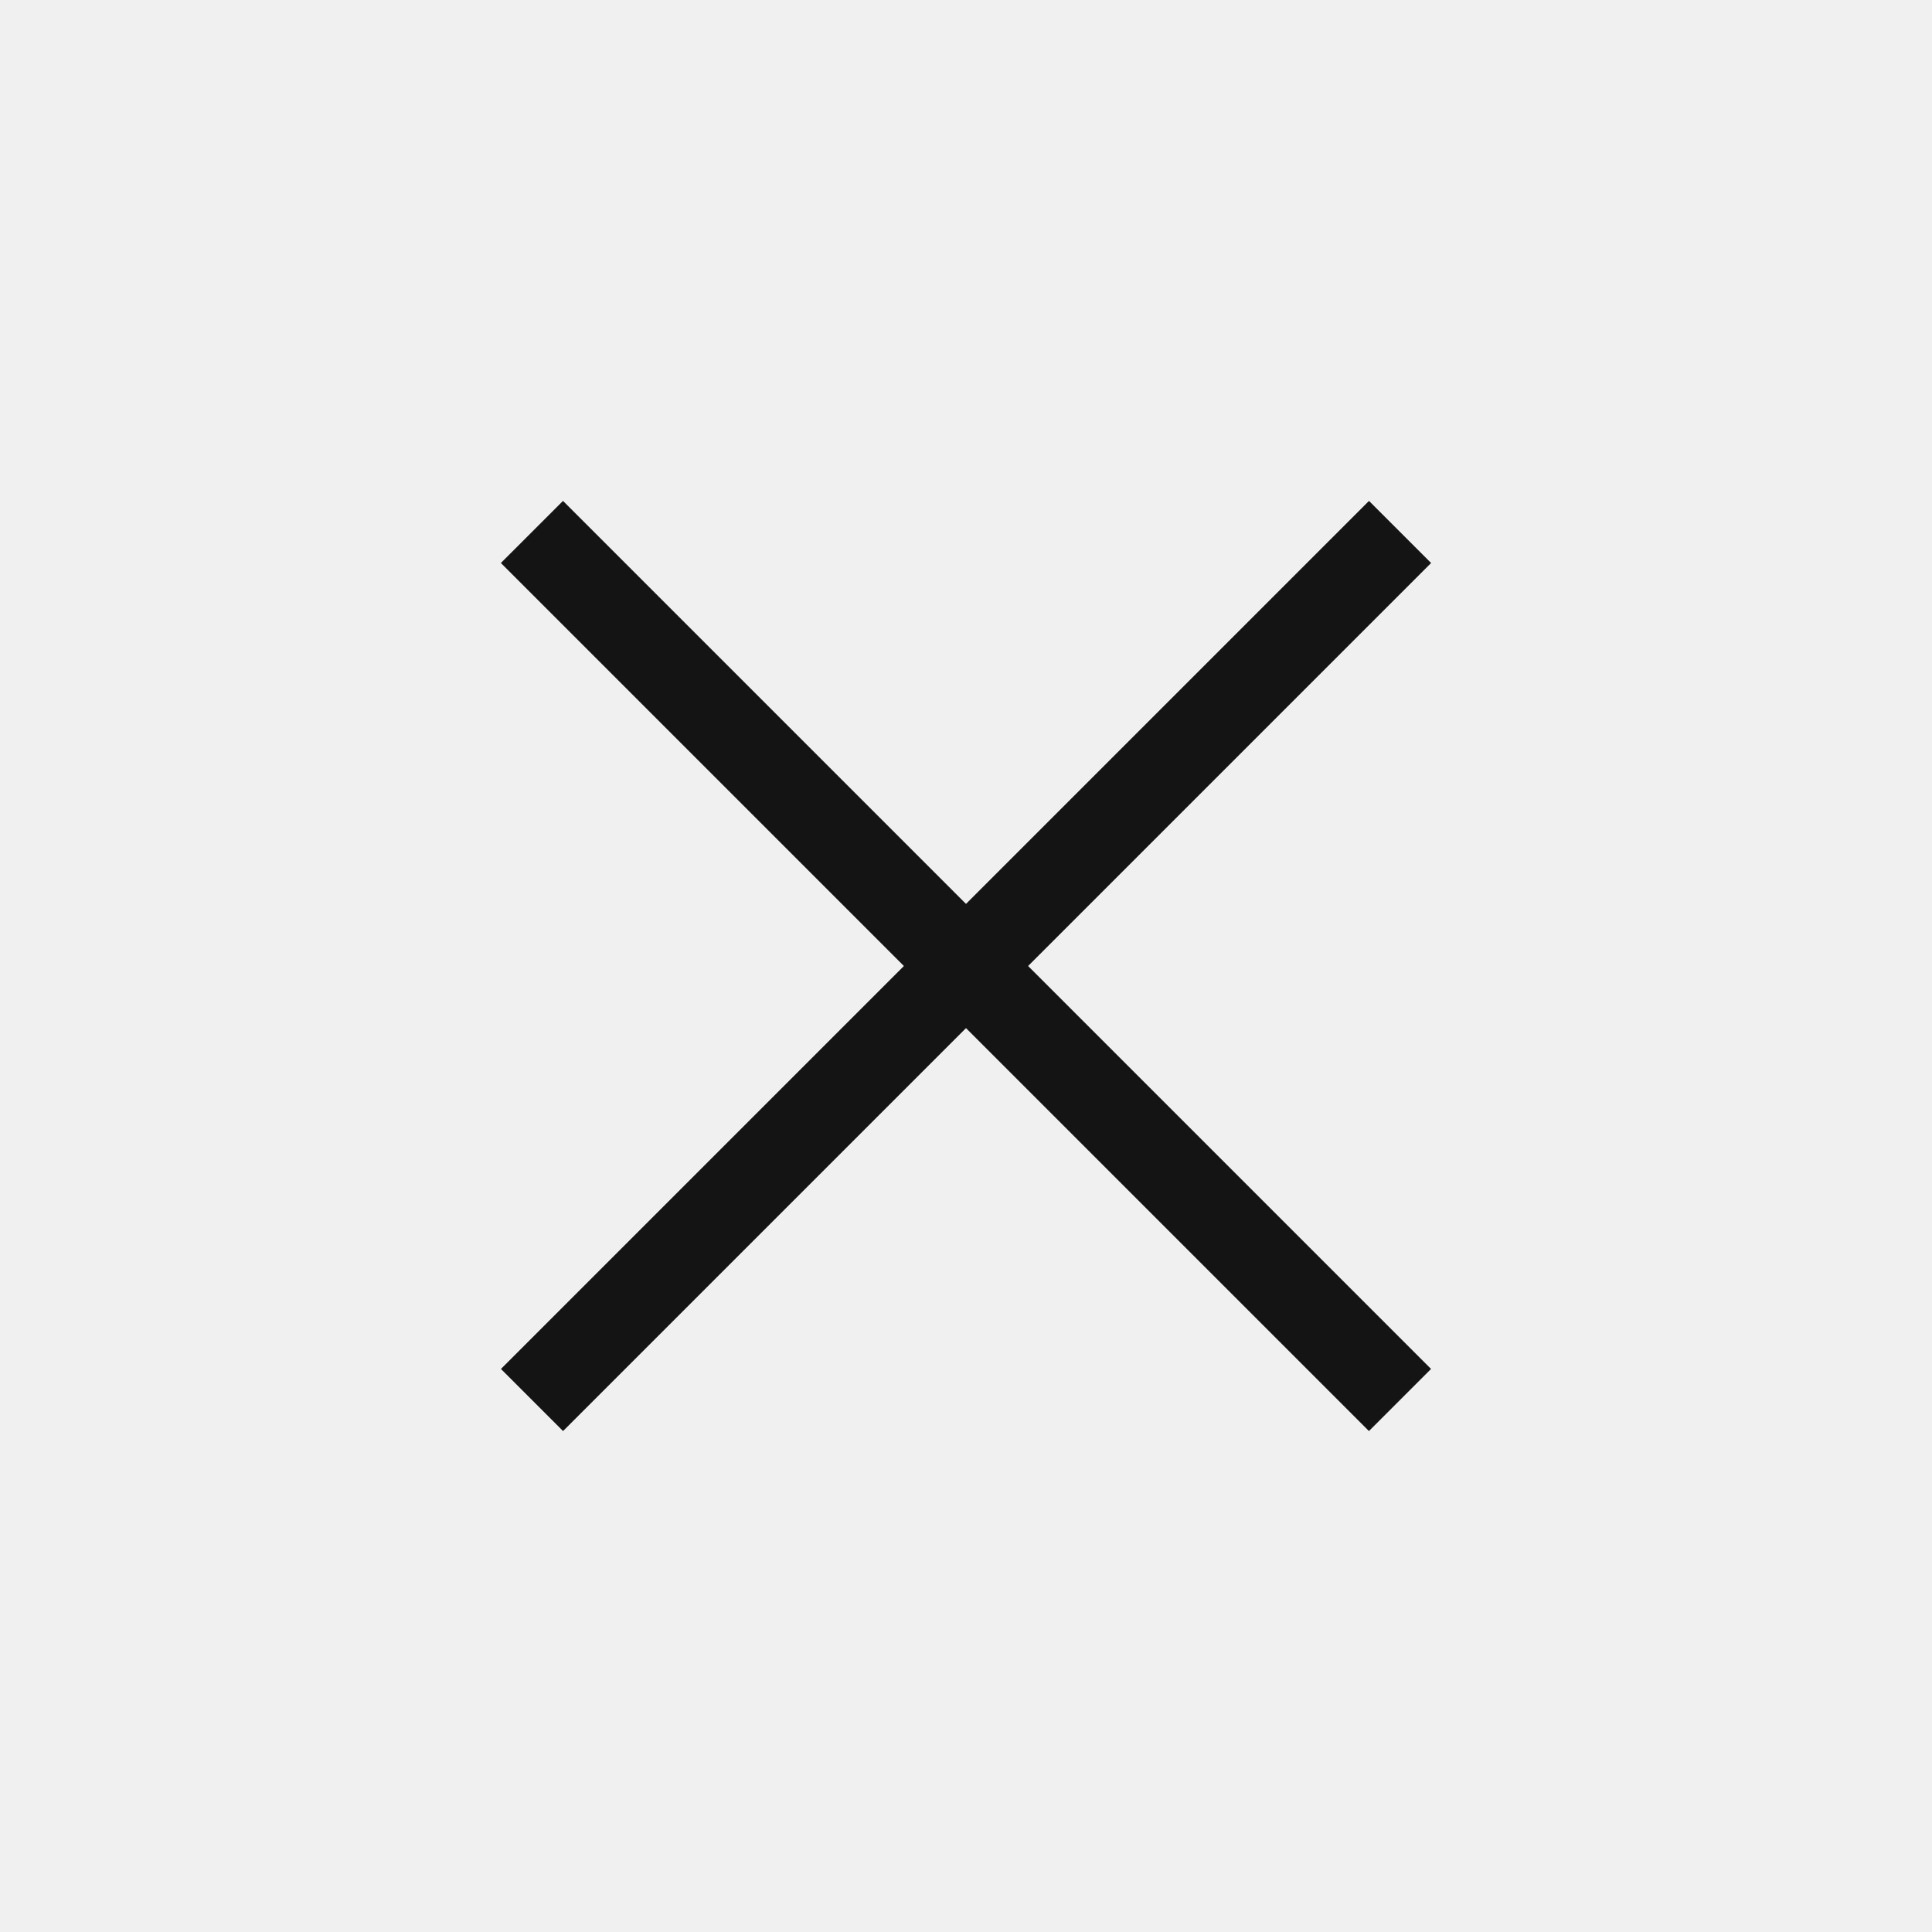
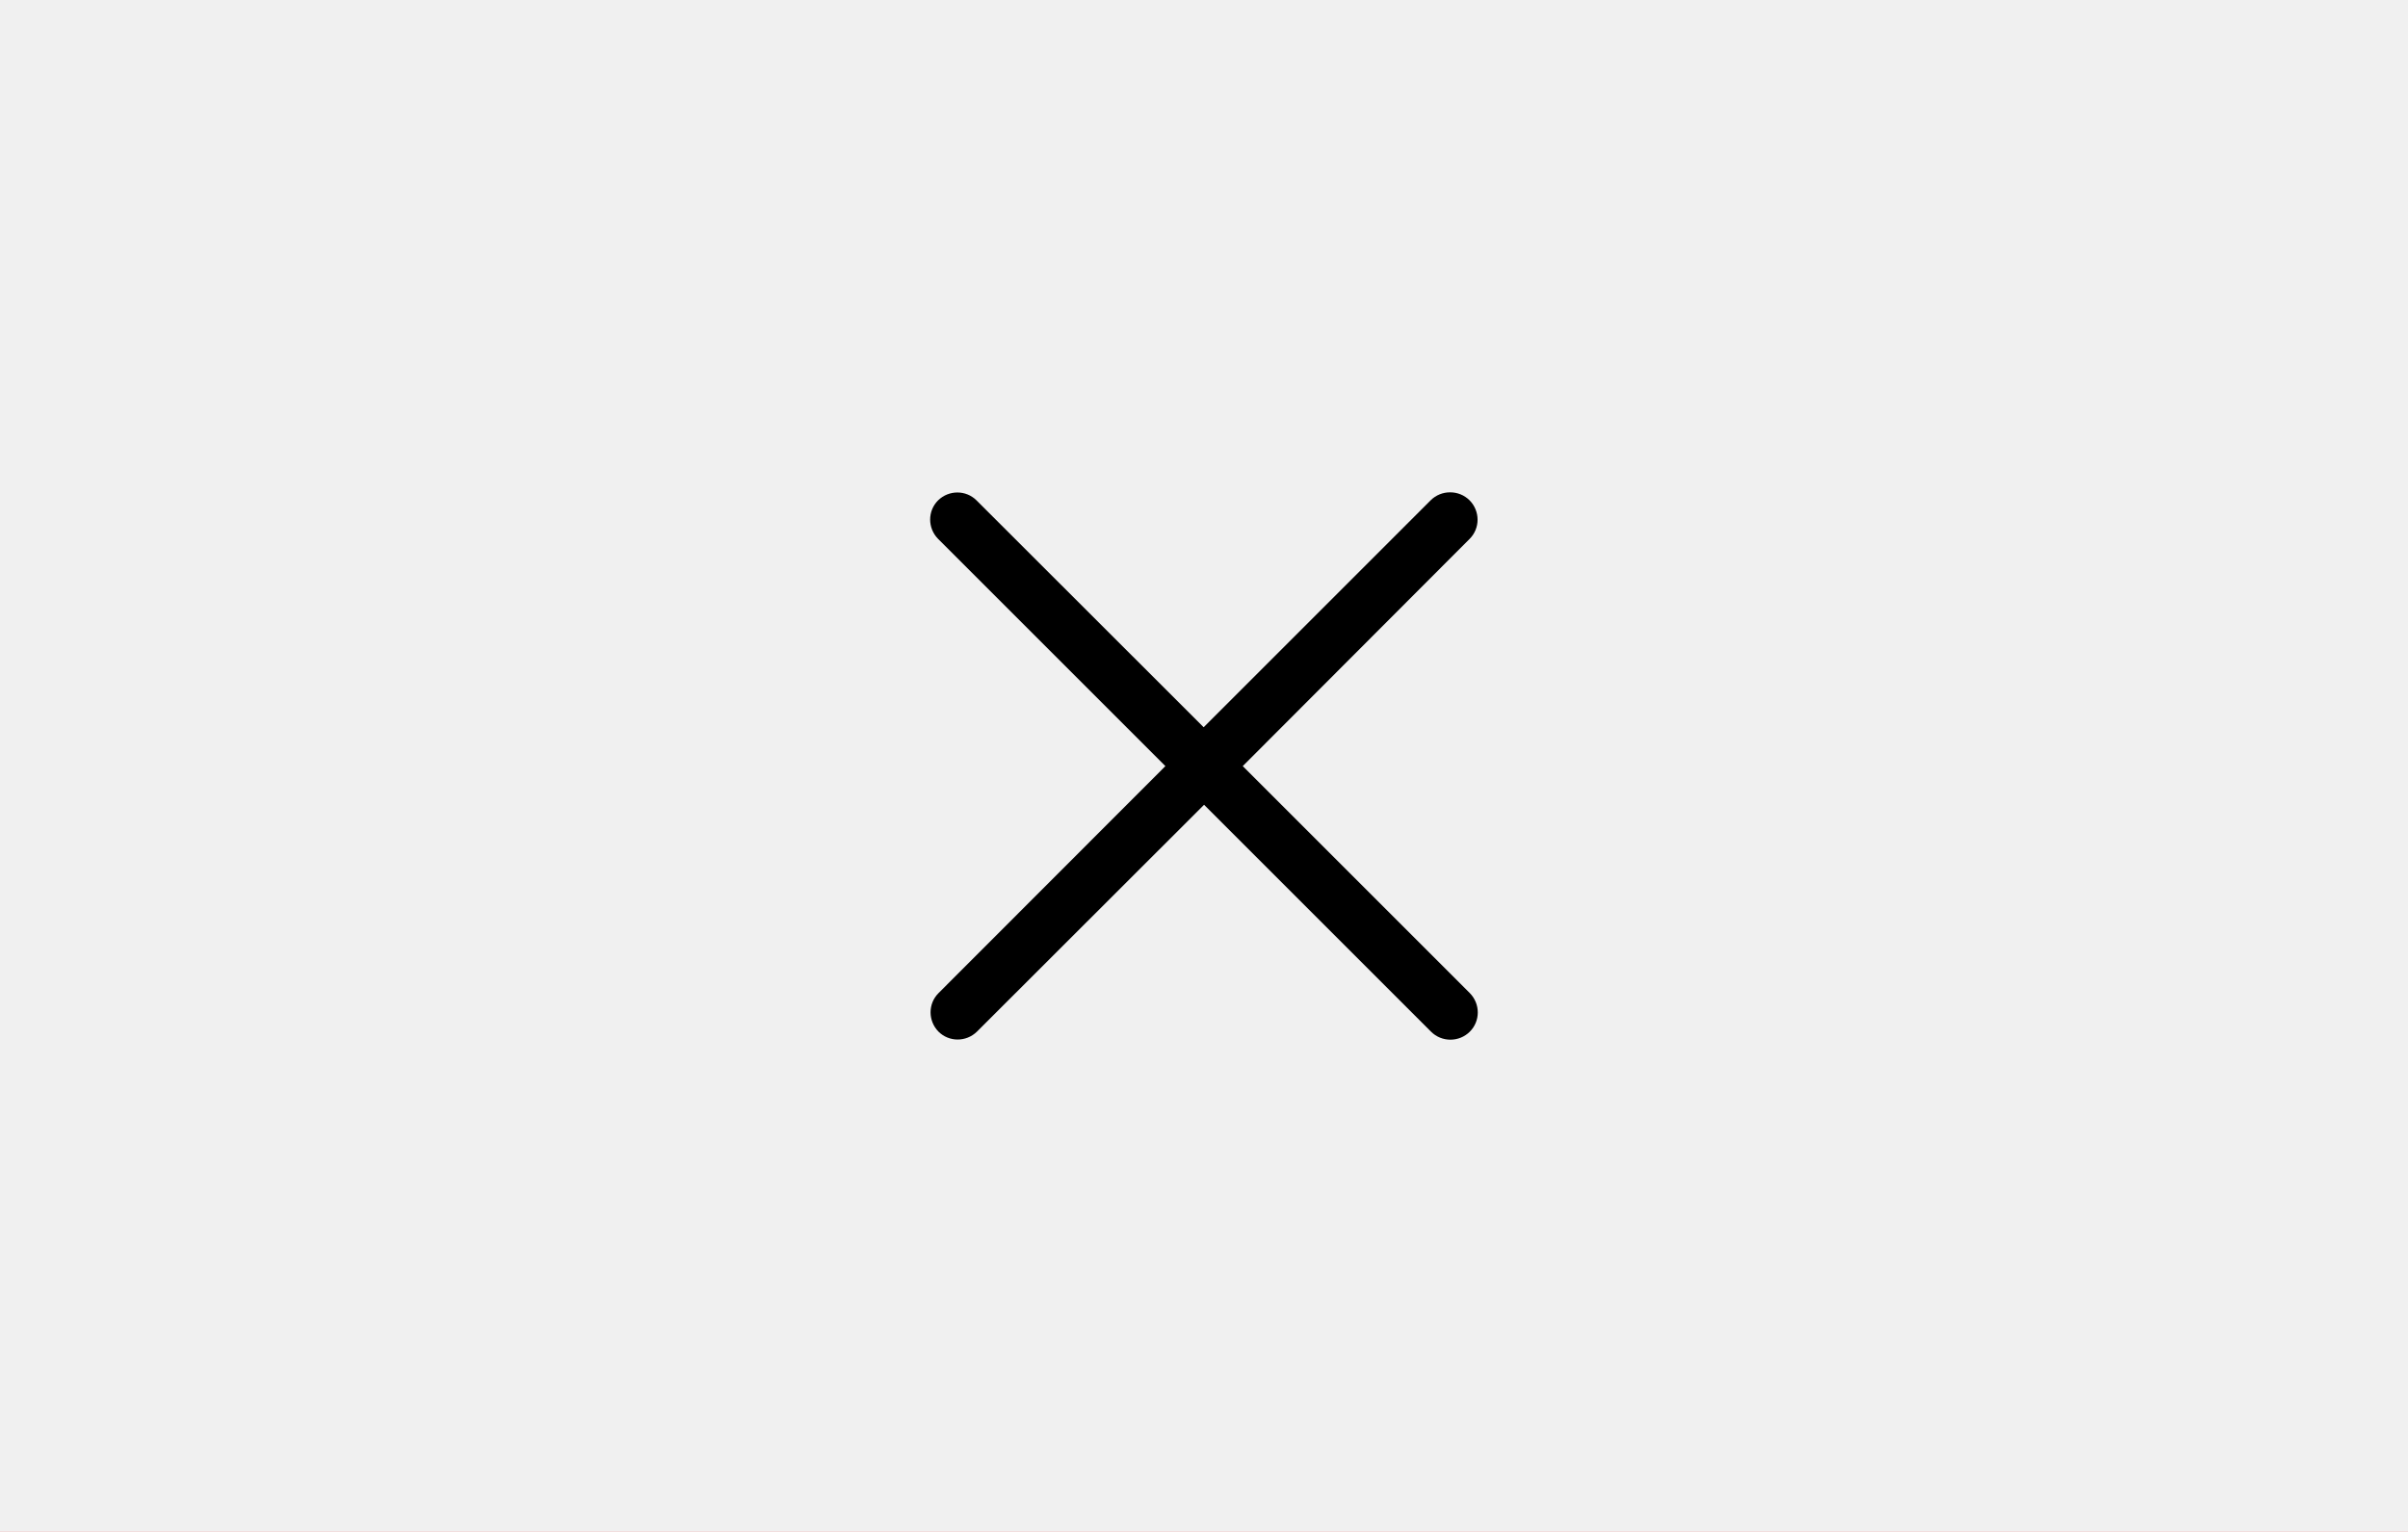
- <svg xmlns="http://www.w3.org/2000/svg" style="enable-background:new" version="1.1" height="22" width="22" id="svg4306">
+ <svg xmlns="http://www.w3.org/2000/svg" style="enable-background:new" version="1.1" height="28" width="44" id="svg4306">
  <defs id="defs29">
-     <filter id="filter11290" x="-.024" y="-.024" width="1.048" height="1.048" color-interpolation-filters="sRGB">
+     <filter id="filter11290" x="-0.024" y="-0.024" width="1.048" height="1.048" color-interpolation-filters="sRGB">
      <feGaussianBlur stdDeviation="0.159" id="feGaussianBlur880" />
    </filter>
-     <linearGradient id="linearGradient1005" x1="2.967" x2="16.101" y1="14.069" y2=".934" gradientTransform="translate(-0.0080452,-5.0139e-5)" gradientUnits="userSpaceOnUse">
+     <linearGradient id="linearGradient1005" x1="2.967" x2="16.101" y1="14.069" y2="0.934" gradientTransform="translate(-0.0080452,-5.0139e-5)" gradientUnits="userSpaceOnUse">
      <stop stop-color="#ff7d50" offset="0" id="stop883" />
      <stop stop-color="#fa4b5a" offset=".516" id="stop885" />
      <stop stop-color="#ff509b" offset="1" id="stop887" />
    </linearGradient>
    <clipPath id="aw">
-       <path d="m481 318h22v22h-22z" id="path890" />
+       <path d="m 481,318 h 22 v 22 h -22 z" id="path890" />
    </clipPath>
    <clipPath id="av">
-       <path d="m507 318h22v22h-22z" id="path893" />
+       <path d="m 507,318 h 22 v 22 h -22 z" id="path893" />
    </clipPath>
    <clipPath id="au">
-       <path d="m530 318h22v22h-22z" id="path896" />
+       <path d="m 530,318 h 22 v 22 h -22 z" id="path896" />
    </clipPath>
    <clipPath id="at">
-       <path d="m672 1064c0-1.105 4.925-2 11-2s11 0.895 11 2-4.925 2-11 2-11-0.895-11-2" id="path899" />
+       <path d="m 672,1064 c 0,-1.105 4.925,-2 11,-2 6.075,0 11,0.895 11,2 0,1.105 -4.925,2 -11,2 -6.075,0 -11,-0.895 -11,-2" id="path899" />
    </clipPath>
    <clipPath id="as">
-       <path d="m660 1057h51v65.001h-51z" id="path902" />
+       <path d="m 660,1057 h 51 v 65.001 h -51 z" id="path902" />
    </clipPath>
    <clipPath id="ar">
-       <path d="m659 517h53v18h-53z" id="path905" />
+       <path d="m 659,517 h 53 v 18 h -53 z" id="path905" />
    </clipPath>
    <clipPath id="aq">
-       <path d="m659 500h53v18h-53z" id="path908" />
+       <path d="m 659,500 h 53 v 18 h -53 z" id="path908" />
    </clipPath>
    <clipPath id="ap">
-       <path d="m648 112h73v60h-73z" id="path911" />
+       <path d="m 648,112 h 73 v 60 h -73 z" id="path911" />
    </clipPath>
    <clipPath id="ao">
-       <path d="m826 1056h59v60h-59z" id="path914" />
+       <path d="m 826,1056 h 59 v 60 h -59 z" id="path914" />
    </clipPath>
    <clipPath id="an">
-       <path d="m805 276h100v100h-100z" id="path917" />
+       <path d="M 805,276 H 905 V 376 H 805 Z" id="path917" />
    </clipPath>
    <clipPath id="am">
-       <path d="m145 1063.8h74.152v45.21h-74.152z" id="path920" />
+       <path d="m 145,1063.8 h 74.152 v 45.21 H 145 Z" id="path920" />
    </clipPath>
    <clipPath id="al">
-       <path d="m151 667h57v57h-57z" id="path923" />
+       <path d="m 151,667 h 57 v 57 h -57 z" id="path923" />
    </clipPath>
    <clipPath id="ak">
-       <path d="m154 697h51v51h-51z" id="path926" />
+       <path d="m 154,697 h 51 v 51 h -51 z" id="path926" />
    </clipPath>
    <clipPath id="aj">
-       <path d="m500.04 864.45h36.012v67.52h-36.012z" id="path929" />
+       <path d="m 500.04,864.45 h 36.012 v 67.52 H 500.04 Z" id="path929" />
    </clipPath>
    <clipPath id="ai">
-       <path d="m836 870.54h47v55.539h-47z" id="path932" />
+       <path d="m 836,870.54 h 47 v 55.539 h -47 z" id="path932" />
    </clipPath>
    <clipPath id="ah">
-       <path d="m318.03 702.35h62.848v37.991h-62.848z" id="path935" />
+       <path d="m 318.03,702.35 h 62.848 v 37.991 H 318.03 Z" id="path935" />
    </clipPath>
    <clipPath id="ag">
-       <path d="m485.03 133.35h62.847v37.991h-62.847z" id="path938" />
+       <path d="m 485.03,133.35 h 62.847 v 37.991 H 485.03 Z" id="path938" />
    </clipPath>
    <clipPath id="af">
-       <path d="m493.37 677.93h45.643v68.067h-45.643z" id="path941" />
+       <path d="m 493.37,677.93 h 45.643 v 68.067 H 493.37 Z" id="path941" />
    </clipPath>
    <clipPath id="ae">
-       <path d="m144.34 1018.2h71.467v78h-71.467z" id="path944" />
+       <path d="m 144.34,1018.2 h 71.467 v 78 H 144.34 Z" id="path944" />
    </clipPath>
    <clipPath id="ad">
-       <path d="m293.21 1068.6 66.323-38.292 36.047 62.435-66.323 38.292z" id="path947" />
+       <path d="m 293.21,1068.6 66.323,-38.292 36.047,62.435 -66.323,38.292 z" id="path947" />
    </clipPath>
    <clipPath id="ac">
-       <path d="m488.86 1054.5h10v10.706h-10z" id="path950" />
+       <path d="m 488.86,1054.5 h 10 v 10.706 h -10 z" id="path950" />
    </clipPath>
    <clipPath id="ab">
-       <path d="m508 1066.8h10.001v10.705h-10.001z" id="path953" />
+       <path d="m 508,1066.8 h 10.001 v 10.705 H 508 Z" id="path953" />
    </clipPath>
    <clipPath id="aa">
-       <path d="m525 1045.8h10v10.706h-10z" id="path956" />
+       <path d="m 525,1045.8 h 10 v 10.706 h -10 z" id="path956" />
    </clipPath>
    <clipPath id="z">
-       <path d="m836 1043.7h25.5v31.5h-25.5z" id="path959" />
+       <path d="m 836,1043.7 h 25.5 v 31.5 H 836 Z" id="path959" />
    </clipPath>
    <clipPath id="y">
-       <path d="m838 1062.2h24v24h-24z" id="path962" />
+       <path d="m 838,1062.2 h 24 v 24 h -24 z" id="path962" />
    </clipPath>
    <clipPath id="x">
-       <path d="m134 489.24h7v6h-7z" id="path965" />
+       <path d="m 134,489.24 h 7 v 6 h -7 z" id="path965" />
    </clipPath>
    <clipPath id="w">
-       <path d="m216 489.24h7v6h-7z" id="path968" />
+       <path d="m 216,489.24 h 7 v 6 h -7 z" id="path968" />
    </clipPath>
    <clipPath id="v">
-       <path d="m838 477.24h22v22h-22z" id="path971" />
+       <path d="m 838,477.24 h 22 v 22 h -22 z" id="path971" />
    </clipPath>
    <clipPath id="u">
-       <path d="m704 1061.2h25v25h-25z" id="path974" />
+       <path d="m 704,1061.2 h 25 v 25 h -25 z" id="path974" />
    </clipPath>
    <clipPath id="t">
-       <path d="m663.04 1078.6-1.808-3.514-21.07-47.453c13.336-18.439 48.336-26.938 73.836-3.439 0.842 0 6.476 6.246 6 7l-18.386 25.895c-0.483 0.765-1.453 0.946-2.177 0.431l-15.505-11.011c-0.359-0.255-0.847-0.153-1.07 0.238l-18.272 31.869c-0.218 0.384-0.502 0.578-0.782 0.578-0.282 0-0.561-0.197-0.766-0.594" id="path977" />
+       <path d="m 663.04,1078.6 -1.808,-3.514 -21.07,-47.453 c 13.336,-18.439 48.336,-26.938 73.836,-3.439 0.842,0 6.476,6.246 6,7 l -18.386,25.895 c -0.483,0.765 -1.453,0.946 -2.177,0.431 l -15.505,-11.011 c -0.359,-0.255 -0.847,-0.153 -1.07,0.238 l -18.272,31.869 c -0.218,0.384 -0.502,0.578 -0.782,0.578 -0.282,0 -0.561,-0.197 -0.766,-0.594" id="path977" />
    </clipPath>
    <clipPath id="s">
-       <path d="m127 820.24h100v100h-100z" id="path980" />
+       <path d="m 127,820.24 h 100 v 100 H 127 Z" id="path980" />
    </clipPath>
    <clipPath id="r">
-       <path d="m809 680.24c0-22.092 17.908-40 40-40s40 17.908 40 40c0 22.091-17.908 40-40 40s-40-17.909-40-40" id="path983" />
+       <path d="m 809,680.24 c 0,-22.092 17.908,-40 40,-40 22.092,0 40,17.908 40,40 0,22.091 -17.908,40 -40,40 -22.092,0 -40,-17.909 -40,-40" id="path983" />
    </clipPath>
    <clipPath id="q">
-       <path d="m658 469.24h44v45h-44z" id="path986" />
+       <path d="m 658,469.24 h 44 v 45 h -44 z" id="path986" />
    </clipPath>
    <clipPath id="p">
-       <path d="m651 271.24h58v58h-58z" id="path989" />
+       <path d="m 651,271.24 h 58 v 58 h -58 z" id="path989" />
    </clipPath>
    <clipPath id="o">
-       <path d="m662 307.24h38v8h-38z" id="path992" />
+       <path d="m 662,307.24 h 38 v 8 h -38 z" id="path992" />
    </clipPath>
    <clipPath id="n">
-       <path d="m858.98 137.24c0.013-0.101 0.021-0.203 0.021-0.307v-6.693h15.75c1.237 0 2.25-1.013 2.25-2.25v-11.25l-27-4.5-27 4.5v-2.25l27-4.5 27 4.5v-27c0-1.237-1.013-2.25-2.25-2.25h-49.5c-1.237 0-2.25 1.013-2.25 2.25v-4.25h54v54zm-35.979 0v-9.25c0 1.237 1.013 2.25 2.25 2.25h15.75v6.693c0 0.104 7e-3 0.207 0.02 0.307zm22.5-7h9v4.5h-9zm1.125-9c-0.62 0-1.125-0.506-1.125-1.125v-2.25c0-0.619 0.505-1.125 1.125-1.125h6.75c0.619 0 1.125 0.506 1.125 1.125v2.25c0 0.619-0.506 1.125-1.125 1.125z" id="path995" />
+       <path d="m 858.98,137.24 c 0.013,-0.101 0.021,-0.203 0.021,-0.307 v -6.693 h 15.75 c 1.237,0 2.25,-1.013 2.25,-2.25 v -11.25 l -27,-4.5 -27,4.5 v -2.25 l 27,-4.5 27,4.5 v -27 c 0,-1.237 -1.013,-2.25 -2.25,-2.25 h -49.5 c -1.237,0 -2.25,1.013 -2.25,2.25 v -4.25 h 54 v 54 z m -35.979,0 v -9.25 c 0,1.237 1.013,2.25 2.25,2.25 h 15.75 v 6.693 c 0,0.104 0.007,0.207 0.02,0.307 z m 22.5,-7 h 9 v 4.5 h -9 z m 1.125,-9 c -0.62,0 -1.125,-0.506 -1.125,-1.125 v -2.25 c 0,-0.619 0.505,-1.125 1.125,-1.125 h 6.75 c 0.619,0 1.125,0.506 1.125,1.125 v 2.25 c 0,0.619 -0.506,1.125 -1.125,1.125 z" id="path995" />
    </clipPath>
    <clipPath id="m">
-       <path d="m531.27 136.24c6.325-2.29 10.727-8.277 10.727-15.484 0-11.316-10.2-20.563-25.65-34.575l-4.35-3.941-4.35 3.941c-15.45 14.012-25.65 23.259-25.65 34.575v-39.516h60v55zm-26.983 0c2.995-1.052 5.686-2.883 7.71-5.25 2.024 2.367 4.715 4.198 7.71 5.25zm-22.29 0v-15.484c0 7.207 4.402 13.194 10.727 15.484z" id="path998" />
+       <path d="m 531.27,136.24 c 6.325,-2.29 10.727,-8.277 10.727,-15.484 0,-11.316 -10.2,-20.563 -25.65,-34.575 l -4.35,-3.941 -4.35,3.941 c -15.45,14.012 -25.65,23.259 -25.65,34.575 V 81.24 h 60 v 55 z m -26.983,0 c 2.995,-1.052 5.686,-2.883 7.71,-5.25 2.024,2.367 4.715,4.198 7.71,5.25 z m -22.29,0 v -15.484 c 0,7.207 4.402,13.194 10.727,15.484 z" id="path998" />
    </clipPath>
    <clipPath id="l">
-       <path d="m648 79.241h64v64h-64z" id="path1001" />
+       <path d="m 648,79.241 h 64 v 64 h -64 z" id="path1001" />
    </clipPath>
    <clipPath id="k">
-       <path d="m500 691.74c0-3.037 2.463-5.5 5.5-5.5s5.5 2.463 5.5 5.5-2.463 5.5-5.5 5.5-5.5-2.463-5.5-5.5" id="path1004" />
+       <path d="m 500,691.74 c 0,-3.037 2.463,-5.5 5.5,-5.5 3.037,0 5.5,2.463 5.5,5.5 0,3.037 -2.463,5.5 -5.5,5.5 -3.037,0 -5.5,-2.463 -5.5,-5.5" id="path1004" />
    </clipPath>
    <clipPath id="j">
-       <path d="m500 669.74c0-3.037 2.463-5.5 5.5-5.5s5.5 2.463 5.5 5.5c0 3.038-2.463 5.5-5.5 5.5s-5.5-2.462-5.5-5.5" id="path1007" />
+       <path d="m 500,669.74 c 0,-3.037 2.463,-5.5 5.5,-5.5 3.037,0 5.5,2.463 5.5,5.5 0,3.038 -2.463,5.5 -5.5,5.5 -3.037,0 -5.5,-2.462 -5.5,-5.5" id="path1007" />
    </clipPath>
    <clipPath id="i">
-       <path d="m494 680.74c0-3.037 2.462-5.5 5.5-5.5s5.5 2.463 5.5 5.5c0 3.038-2.462 5.5-5.5 5.5s-5.5-2.462-5.5-5.5" id="path1010" />
+       <path d="m 494,680.74 c 0,-3.037 2.462,-5.5 5.5,-5.5 3.038,0 5.5,2.463 5.5,5.5 0,3.038 -2.462,5.5 -5.5,5.5 -3.038,0 -5.5,-2.462 -5.5,-5.5" id="path1010" />
    </clipPath>
    <clipPath id="h">
-       <path d="m513 691.74c0-3.037 2.463-5.5 5.5-5.5s5.5 2.463 5.5 5.5-2.463 5.5-5.5 5.5-5.5-2.463-5.5-5.5" id="path1013" />
+       <path d="m 513,691.74 c 0,-3.037 2.463,-5.5 5.5,-5.5 3.037,0 5.5,2.463 5.5,5.5 0,3.037 -2.463,5.5 -5.5,5.5 -3.037,0 -5.5,-2.463 -5.5,-5.5" id="path1013" />
    </clipPath>
    <clipPath id="g">
-       <path d="m513 669.74c0-3.037 2.463-5.5 5.5-5.5s5.5 2.463 5.5 5.5c0 3.038-2.463 5.5-5.5 5.5s-5.5-2.462-5.5-5.5" id="path1016" />
+       <path d="m 513,669.74 c 0,-3.037 2.463,-5.5 5.5,-5.5 3.037,0 5.5,2.463 5.5,5.5 0,3.038 -2.463,5.5 -5.5,5.5 -3.037,0 -5.5,-2.462 -5.5,-5.5" id="path1016" />
    </clipPath>
    <clipPath id="f-0">
-       <path d="m507 680.74c0-3.037 2.463-5.5 5.5-5.5s5.5 2.463 5.5 5.5c0 3.038-2.463 5.5-5.5 5.5s-5.5-2.462-5.5-5.5" id="path1019" />
+       <path d="m 507,680.74 c 0,-3.037 2.463,-5.5 5.5,-5.5 3.037,0 5.5,2.463 5.5,5.5 0,3.038 -2.463,5.5 -5.5,5.5 -3.037,0 -5.5,-2.462 -5.5,-5.5" id="path1019" />
    </clipPath>
    <clipPath id="e-7">
-       <path d="m520 680.74c0-3.037 2.463-5.5 5.5-5.5s5.5 2.463 5.5 5.5c0 3.038-2.463 5.5-5.5 5.5s-5.5-2.462-5.5-5.5" id="path1022" />
+       <path d="m 520,680.74 c 0,-3.037 2.463,-5.5 5.5,-5.5 3.037,0 5.5,2.463 5.5,5.5 0,3.038 -2.463,5.5 -5.5,5.5 -3.037,0 -5.5,-2.462 -5.5,-5.5" id="path1022" />
    </clipPath>
    <clipPath id="d-8">
-       <path d="m321 322.24c-4.97 0-9-4.029-9-9 0-4.97 4.03-9 9-9h45c4.971 0 9 4.03 9 9 0 4.971-4.029 9-9 9z" id="path1025" />
+       <path d="m 321,322.24 c -4.97,0 -9,-4.029 -9,-9 0,-4.97 4.03,-9 9,-9 h 45 c 4.971,0 9,4.03 9,9 0,4.971 -4.029,9 -9,9 z" id="path1025" />
    </clipPath>
    <clipPath id="c">
-       <path d="m322 297.24c-4.971 0-9-4.029-9-9 0-4.97 4.029-9 9-9h45c4.971 0 9 4.03 9 9 0 4.971-4.029 9-9 9z" id="path1028" />
+       <path d="m 322,297.24 c -4.971,0 -9,-4.029 -9,-9 0,-4.97 4.029,-9 9,-9 h 45 c 4.971,0 9,4.03 9,9 0,4.971 -4.029,9 -9,9 z" id="path1028" />
    </clipPath>
    <clipPath id="b-6">
-       <path d="m155 83.24h44v53h-44z" id="path1031" />
+       <path d="m 155,83.24 h 44 v 53 h -44 z" id="path1031" />
    </clipPath>
-     <filter id="filter2174" x="-.16" y="-.095" width="1.32" height="1.19" color-interpolation-filters="sRGB">
+     <filter id="filter2174" x="-0.16" y="-0.095" width="1.32" height="1.19" color-interpolation-filters="sRGB">
      <feGaussianBlur stdDeviation="0.256" id="feGaussianBlur1034" />
    </filter>
  </defs>
-   <g id="active-center">
-     <rect style="opacity:0.001;fill:#000000;fill-opacity:1;fill-rule:nonzero;stroke:none;stroke-width:2;stroke-linecap:round;stroke-linejoin:round;stroke-miterlimit:4;stroke-dasharray:none;stroke-opacity:1" y="0" x="0" height="22" width="22" id="rect4175" />
-     <g id="g964" transform="translate(27.28249,0.282486)">
-       <rect transform="rotate(-45)" ry="0" y="-10.925" x="-19.592" height="13.979" width="1" id="rect948" style="opacity:1;fill:#141414;fill-opacity:1;fill-rule:evenodd;stroke:none;stroke-width:0.432;stroke-linecap:round;stroke-linejoin:miter;stroke-miterlimit:4;stroke-dasharray:none;stroke-dashoffset:3;stroke-opacity:1;paint-order:stroke fill markers" />
-       <rect transform="matrix(-0.7071068,-0.7071068,-0.7071068,0.7071068,0,0)" ry="0" y="12.102" x="3.435" height="13.979" width="1" id="rect961" style="opacity:1;fill:#141414;fill-opacity:1;fill-rule:evenodd;stroke:none;stroke-width:0.432;stroke-linecap:round;stroke-linejoin:miter;stroke-miterlimit:4;stroke-dasharray:none;stroke-dashoffset:3;stroke-opacity:1;paint-order:stroke fill markers" />
+   <g transform="matrix(3.779528,0,0,3.779528,3.500005,-0.999999)" id="active-center">
+     <g transform="matrix(1.157895,0,0,0.8750001,-1.538762,8.830469)" id="use1626">
+       <rect y="-9.79" x="0.529" height="8.467" width="10.054" id="rect715" style="opacity:0.003;fill:#000000;fill-opacity:1;stroke-width:0.349" />
+     </g>
+     <g transform="translate(-19.44688,20.6375)" id="use1638">
+       <rect y="-19.579" x="21.431" height="5.821" width="5.821" id="rect709" style="opacity:0.003;fill:#000000;fill-opacity:1;stroke-width:0.22" />
+       <path class="ColorScheme-Text" id="path711" style="color:#232629;fill:#000000;fill-opacity:1" d="m 25.531,-17.992 c -0.034,0 -0.068,0.013 -0.094,0.039 l -1.097,1.097 -1.098,-1.097 c -0.051,-0.051 -0.134,-0.051 -0.186,0 -0.051,0.051 -0.051,0.134 0,0.186 l 1.099,1.099 -1.097,1.098 c -0.051,0.051 -0.051,0.134 0,0.186 0.051,0.051 0.134,0.051 0.186,0 l 1.098,-1.097 1.097,1.097 c 0.052,0.052 0.136,0.052 0.188,0 0.051,-0.051 0.051,-0.134 0,-0.186 l -1.098,-1.098 1.097,-1.099 c 0.051,-0.051 0.051,-0.134 0,-0.186 -0.026,-0.026 -0.06,-0.039 -0.094,-0.039 z" />
+     </g>
+   </g>
+   <g id="inactive-center">
+     <g transform="matrix(4.376295,0,0,3.307087,41.68421,32.375)" id="use1624">
+       <rect y="-9.79" x="0.529" height="8.467" width="10.054" id="rect4383" style="opacity:0.003;fill:#000000;fill-opacity:1;stroke-width:0.349" />
+     </g>
+     <g transform="matrix(3.779528,0,0,3.779528,-26,77)" id="use1644">
+       <rect y="-19.579" x="21.431" height="5.821" width="5.821" id="rect4387" style="opacity:0.003;fill:#000000;fill-opacity:1;stroke-width:0.22" />
+       <path class="ColorScheme-Text" id="path4389" style="color:#232629;fill:#000000;fill-opacity:1;opacity:0.5" d="m 25.531,-17.992 c -0.034,0 -0.068,0.013 -0.094,0.039 l -1.097,1.097 -1.098,-1.097 c -0.051,-0.051 -0.134,-0.051 -0.186,0 -0.051,0.051 -0.051,0.134 0,0.186 l 1.099,1.099 -1.097,1.098 c -0.051,0.051 -0.051,0.134 0,0.186 0.051,0.051 0.134,0.051 0.186,0 l 1.098,-1.097 1.097,1.097 c 0.052,0.052 0.136,0.052 0.188,0 0.051,-0.051 0.051,-0.134 0,-0.186 l -1.098,-1.098 1.097,-1.099 c 0.051,-0.051 0.051,-0.134 0,-0.186 -0.026,-0.026 -0.06,-0.039 -0.094,-0.039 z" />
+     </g>
+   </g>
+   <g id="deactivated-center" transform="translate(44)">
+     <g transform="matrix(4.376295,0,0,3.307087,41.68421,32.375)" id="g7325">
+       <rect y="-9.79" x="0.529" height="8.467" width="10.054" id="rect7323" style="opacity:0.003;fill:#000000;fill-opacity:1;stroke-width:0.349" />
+     </g>
+     <g transform="matrix(3.779528,0,0,3.779528,-26,77)" id="g7331">
+       <rect y="-19.579" x="21.431" height="5.821" width="5.821" id="rect7327" style="opacity:0.003;fill:#000000;fill-opacity:1;stroke-width:0.22" />
+       <path class="ColorScheme-Text" id="path7329" style="color:#232629;opacity:0.5;fill:#000000;fill-opacity:1" d="m 25.531,-17.992 c -0.034,0 -0.068,0.013 -0.094,0.039 l -1.097,1.097 -1.098,-1.097 c -0.051,-0.051 -0.134,-0.051 -0.186,0 -0.051,0.051 -0.051,0.134 0,0.186 l 1.099,1.099 -1.097,1.098 c -0.051,0.051 -0.051,0.134 0,0.186 0.051,0.051 0.134,0.051 0.186,0 l 1.098,-1.097 1.097,1.097 c 0.052,0.052 0.136,0.052 0.188,0 0.051,-0.051 0.051,-0.134 0,-0.186 l -1.098,-1.098 1.097,-1.099 c 0.051,-0.051 0.051,-0.134 0,-0.186 -0.026,-0.026 -0.06,-0.039 -0.094,-0.039 z" />
    </g>
  </g>
  <g id="hover-center">
-     <rect style="display:inline;opacity:1;fill:none;fill-opacity:1;stroke:none;stroke-width:1.375;stroke-linecap:butt;stroke-linejoin:miter;stroke-miterlimit:4;stroke-dasharray:none;stroke-dashoffset:0;stroke-opacity:0" id="rect6348" width="22" height="22" x="0" y="27" />
-     <rect style="opacity:1;fill:#ff3232;fill-opacity:1;stroke:none;stroke-width:1.222;stroke-linecap:round;stroke-miterlimit:4;stroke-dasharray:none;stroke-opacity:1" id="rect997" width="22" height="22" x="0" y="27" ry="0" />
-     <g transform="translate(27.28249,27.28249)" id="g986">
-       <rect style="opacity:1;fill:#ffffff;fill-opacity:1;fill-rule:evenodd;stroke:none;stroke-width:0.4;stroke-linecap:round;stroke-linejoin:miter;stroke-miterlimit:4;stroke-dasharray:none;stroke-dashoffset:3;stroke-opacity:1;paint-order:stroke fill markers" id="rect984" width="1" height="12" x="3.435" y="13.092" ry="0" transform="matrix(-0.7071068,-0.7071068,-0.7071068,0.7071068,0,0)" />
-       <rect style="opacity:1;fill:#ffffff;fill-opacity:1;fill-rule:evenodd;stroke:none;stroke-width:0.4;stroke-linecap:round;stroke-linejoin:miter;stroke-miterlimit:4;stroke-dasharray:none;stroke-dashoffset:3;stroke-opacity:1;paint-order:stroke fill markers" id="rect963" width="1" height="12" x="-19.592" y="-9.935" ry="0" transform="rotate(-45)" />
-     </g>
+     <path id="path8990" style="color:#232629;fill:#ff3232;fill-opacity:1;stroke-width:3.804;stroke-miterlimit:4;stroke-dasharray:none" d="m 3.0465552e-6,28 v 28 H 44 v -21 -1 -6 h -6 z" />
+     <rect y="31" x="11" height="22" width="22" id="rect8984" style="opacity:0.003;fill:#000000;fill-opacity:1;stroke-width:0.832" />
+     <path d="m 26.497,37 c -0.128,0 -0.258,0.048 -0.355,0.146 l -4.146,4.146 -4.15,-4.146 c -0.195,-0.191 -0.507,-0.191 -0.701,0 -0.191,0.195 -0.191,0.507 0,0.701 l 4.152,4.152 -4.146,4.15 c -0.191,0.195 -0.191,0.507 0,0.701 0.195,0.191 0.507,0.191 0.701,0 l 4.15,-4.146 4.146,4.146 c 0.195,0.196 0.514,0.196 0.709,0 0.191,-0.195 0.191,-0.507 0,-0.701 l -4.15,-4.15 4.145,-4.152 c 0.191,-0.195 0.191,-0.507 0,-0.701 C 26.753,37.048 26.625,37 26.497,37 Z" style="color:#232629;fill:#000000;fill-opacity:1;stroke-width:3.78" id="path8986" class="ColorScheme-Text" />
  </g>
-   <g transform="translate(-0.01040722,29.98959)" id="pressed-center">
-     <rect y="27" x="0" height="22" width="22" id="rect1043" style="display:inline;opacity:1;fill:none;fill-opacity:1;stroke:none;stroke-width:1.375;stroke-linecap:butt;stroke-linejoin:miter;stroke-miterlimit:4;stroke-dasharray:none;stroke-dashoffset:0;stroke-opacity:0" />
-     <rect ry="0" y="27" x="0" height="22" width="22" id="rect1045" style="opacity:1;fill:#ff3232;fill-opacity:0.6;stroke:none;stroke-width:1.222;stroke-linecap:round;stroke-miterlimit:4;stroke-dasharray:none;stroke-opacity:1" />
-     <g id="g1051" transform="translate(27.28249,27.28249)">
-       <rect transform="matrix(-0.7071068,-0.7071068,-0.7071068,0.7071068,0,0)" ry="0" y="13.081" x="3.435" height="12.021" width="1" id="rect1049" style="opacity:1;fill:#ffffff;fill-opacity:1;fill-rule:evenodd;stroke:none;stroke-width:0.4;stroke-linecap:round;stroke-linejoin:miter;stroke-miterlimit:4;stroke-dasharray:none;stroke-dashoffset:3;stroke-opacity:1;paint-order:stroke fill markers" />
-       <rect transform="rotate(-45)" ry="0" y="-9.945" x="-19.592" height="12.021" width="1" id="rect965" style="opacity:1;fill:#ffffff;fill-opacity:1;fill-rule:evenodd;stroke:none;stroke-width:0.4;stroke-linecap:round;stroke-linejoin:miter;stroke-miterlimit:4;stroke-dasharray:none;stroke-dashoffset:3;stroke-opacity:1;paint-order:stroke fill markers" />
-     </g>
-   </g>
-   <g id="inactive-center" transform="translate(28)">
-     <rect style="opacity:0.001;fill:#000000;fill-opacity:1;fill-rule:nonzero;stroke:none;stroke-width:2;stroke-linecap:round;stroke-linejoin:round;stroke-miterlimit:4;stroke-dasharray:none;stroke-opacity:1" y="0" x="0" height="22" width="22" id="rect967" />
-     <g id="g973" transform="translate(27.28249,0.282486)">
-       <path id="rect969" style="opacity:0.5;fill:#323232;fill-opacity:1;fill-rule:evenodd;stroke:none;stroke-width:0.432;stroke-linecap:round;stroke-linejoin:miter;stroke-miterlimit:4;stroke-dasharray:none;stroke-dashoffset:3;stroke-opacity:1;paint-order:stroke fill markers" d="M 34.412,-16.297 33.703,-15.588 38.291,-11 33.703,-6.412 34.412,-5.703 39,-10.291 43.588,-5.703 44.297,-6.412 39.709,-11 44.297,-15.588 43.588,-16.297 39,-11.709 Z" transform="translate(-55.28249,21.71751)" />
-     </g>
-   </g>
-   <g id="deactivated-center" transform="translate(55)">
-     <rect style="opacity:0.001;fill:#000000;fill-opacity:1;fill-rule:nonzero;stroke:none;stroke-width:2;stroke-linecap:round;stroke-linejoin:round;stroke-miterlimit:4;stroke-dasharray:none;stroke-opacity:1" y="0" x="0" height="22" width="22" id="rect981" />
-     <g id="g987" transform="translate(27.28249,0.282486)">
-       <path id="path984" style="opacity:0.5;fill:#323232;fill-opacity:1;fill-rule:evenodd;stroke:none;stroke-width:0.432;stroke-linecap:round;stroke-linejoin:miter;stroke-miterlimit:4;stroke-dasharray:none;stroke-dashoffset:3;stroke-opacity:1;paint-order:stroke fill markers" d="M 34.412,-16.297 33.703,-15.588 38.291,-11 33.703,-6.412 34.412,-5.703 39,-10.291 43.588,-5.703 44.297,-6.412 39.709,-11 44.297,-15.588 43.588,-16.297 39,-11.709 Z" transform="translate(-55.28249,21.71751)" />
-     </g>
+   <g id="pressed-center">
+     <path id="rect477" style="fill:#ff3232;fill-opacity:0.6;fill-rule:evenodd;stroke-width:22;stroke-linecap:round;stroke-linejoin:round;paint-order:stroke fill markers" d="M -7.329724e-7,56 V 84 H 44 V 62 56 h -6 z" />
+     <rect style="opacity:0.003;fill:#000000;fill-opacity:1;stroke-width:0.832" id="rect10655" width="22" height="22" x="11" y="59" />
+     <path d="m 26.497,65 c -0.128,0 -0.258,0.048 -0.355,0.146 l -4.146,4.146 -4.15,-4.146 c -0.195,-0.191 -0.507,-0.191 -0.701,0 -0.191,0.195 -0.191,0.507 0,0.701 l 4.152,4.152 -4.146,4.15 c -0.191,0.195 -0.191,0.507 0,0.701 0.195,0.191 0.507,0.191 0.701,0 l 4.15,-4.146 4.146,4.146 c 0.195,0.196 0.514,0.196 0.709,0 0.191,-0.195 0.191,-0.507 0,-0.701 l -4.15,-4.15 4.145,-4.152 c 0.191,-0.195 0.191,-0.507 0,-0.701 -0.098,-0.098 -0.225,-0.146 -0.353,-0.146 z" style="color:#232629;fill:#000000;fill-opacity:1;stroke-width:3.78" id="path10657" class="ColorScheme-Text" />
  </g>
</svg>
